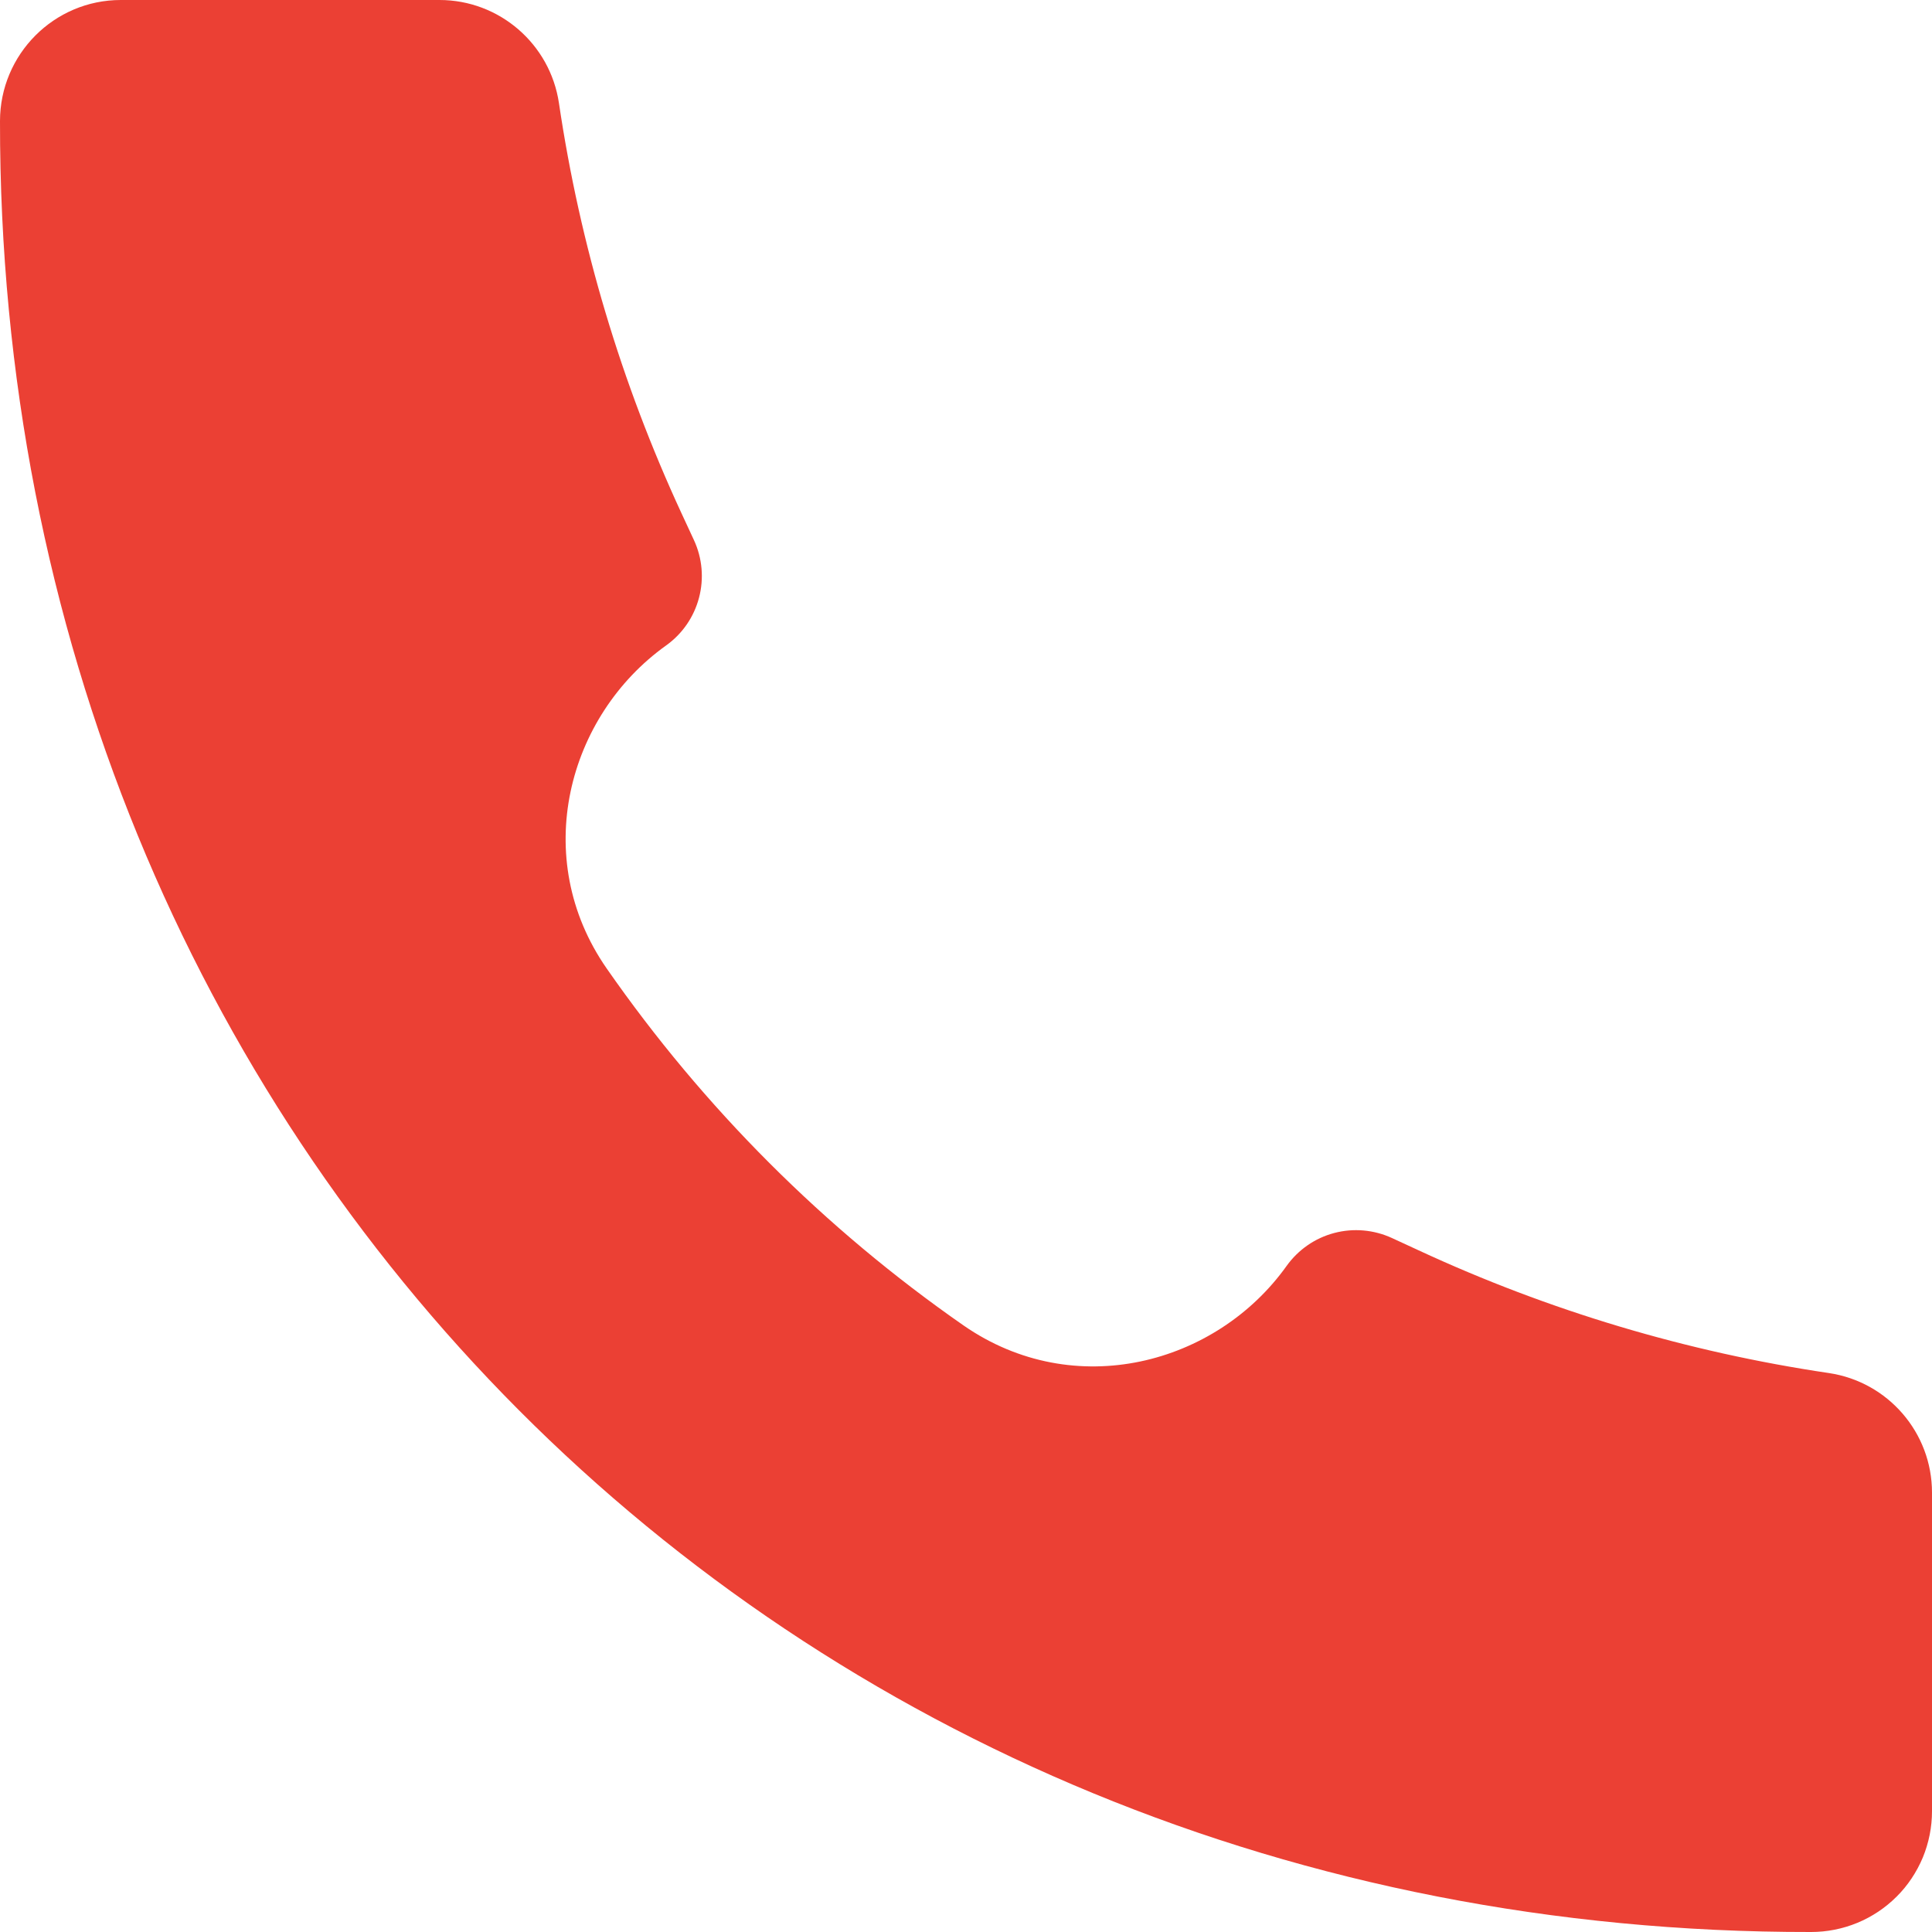
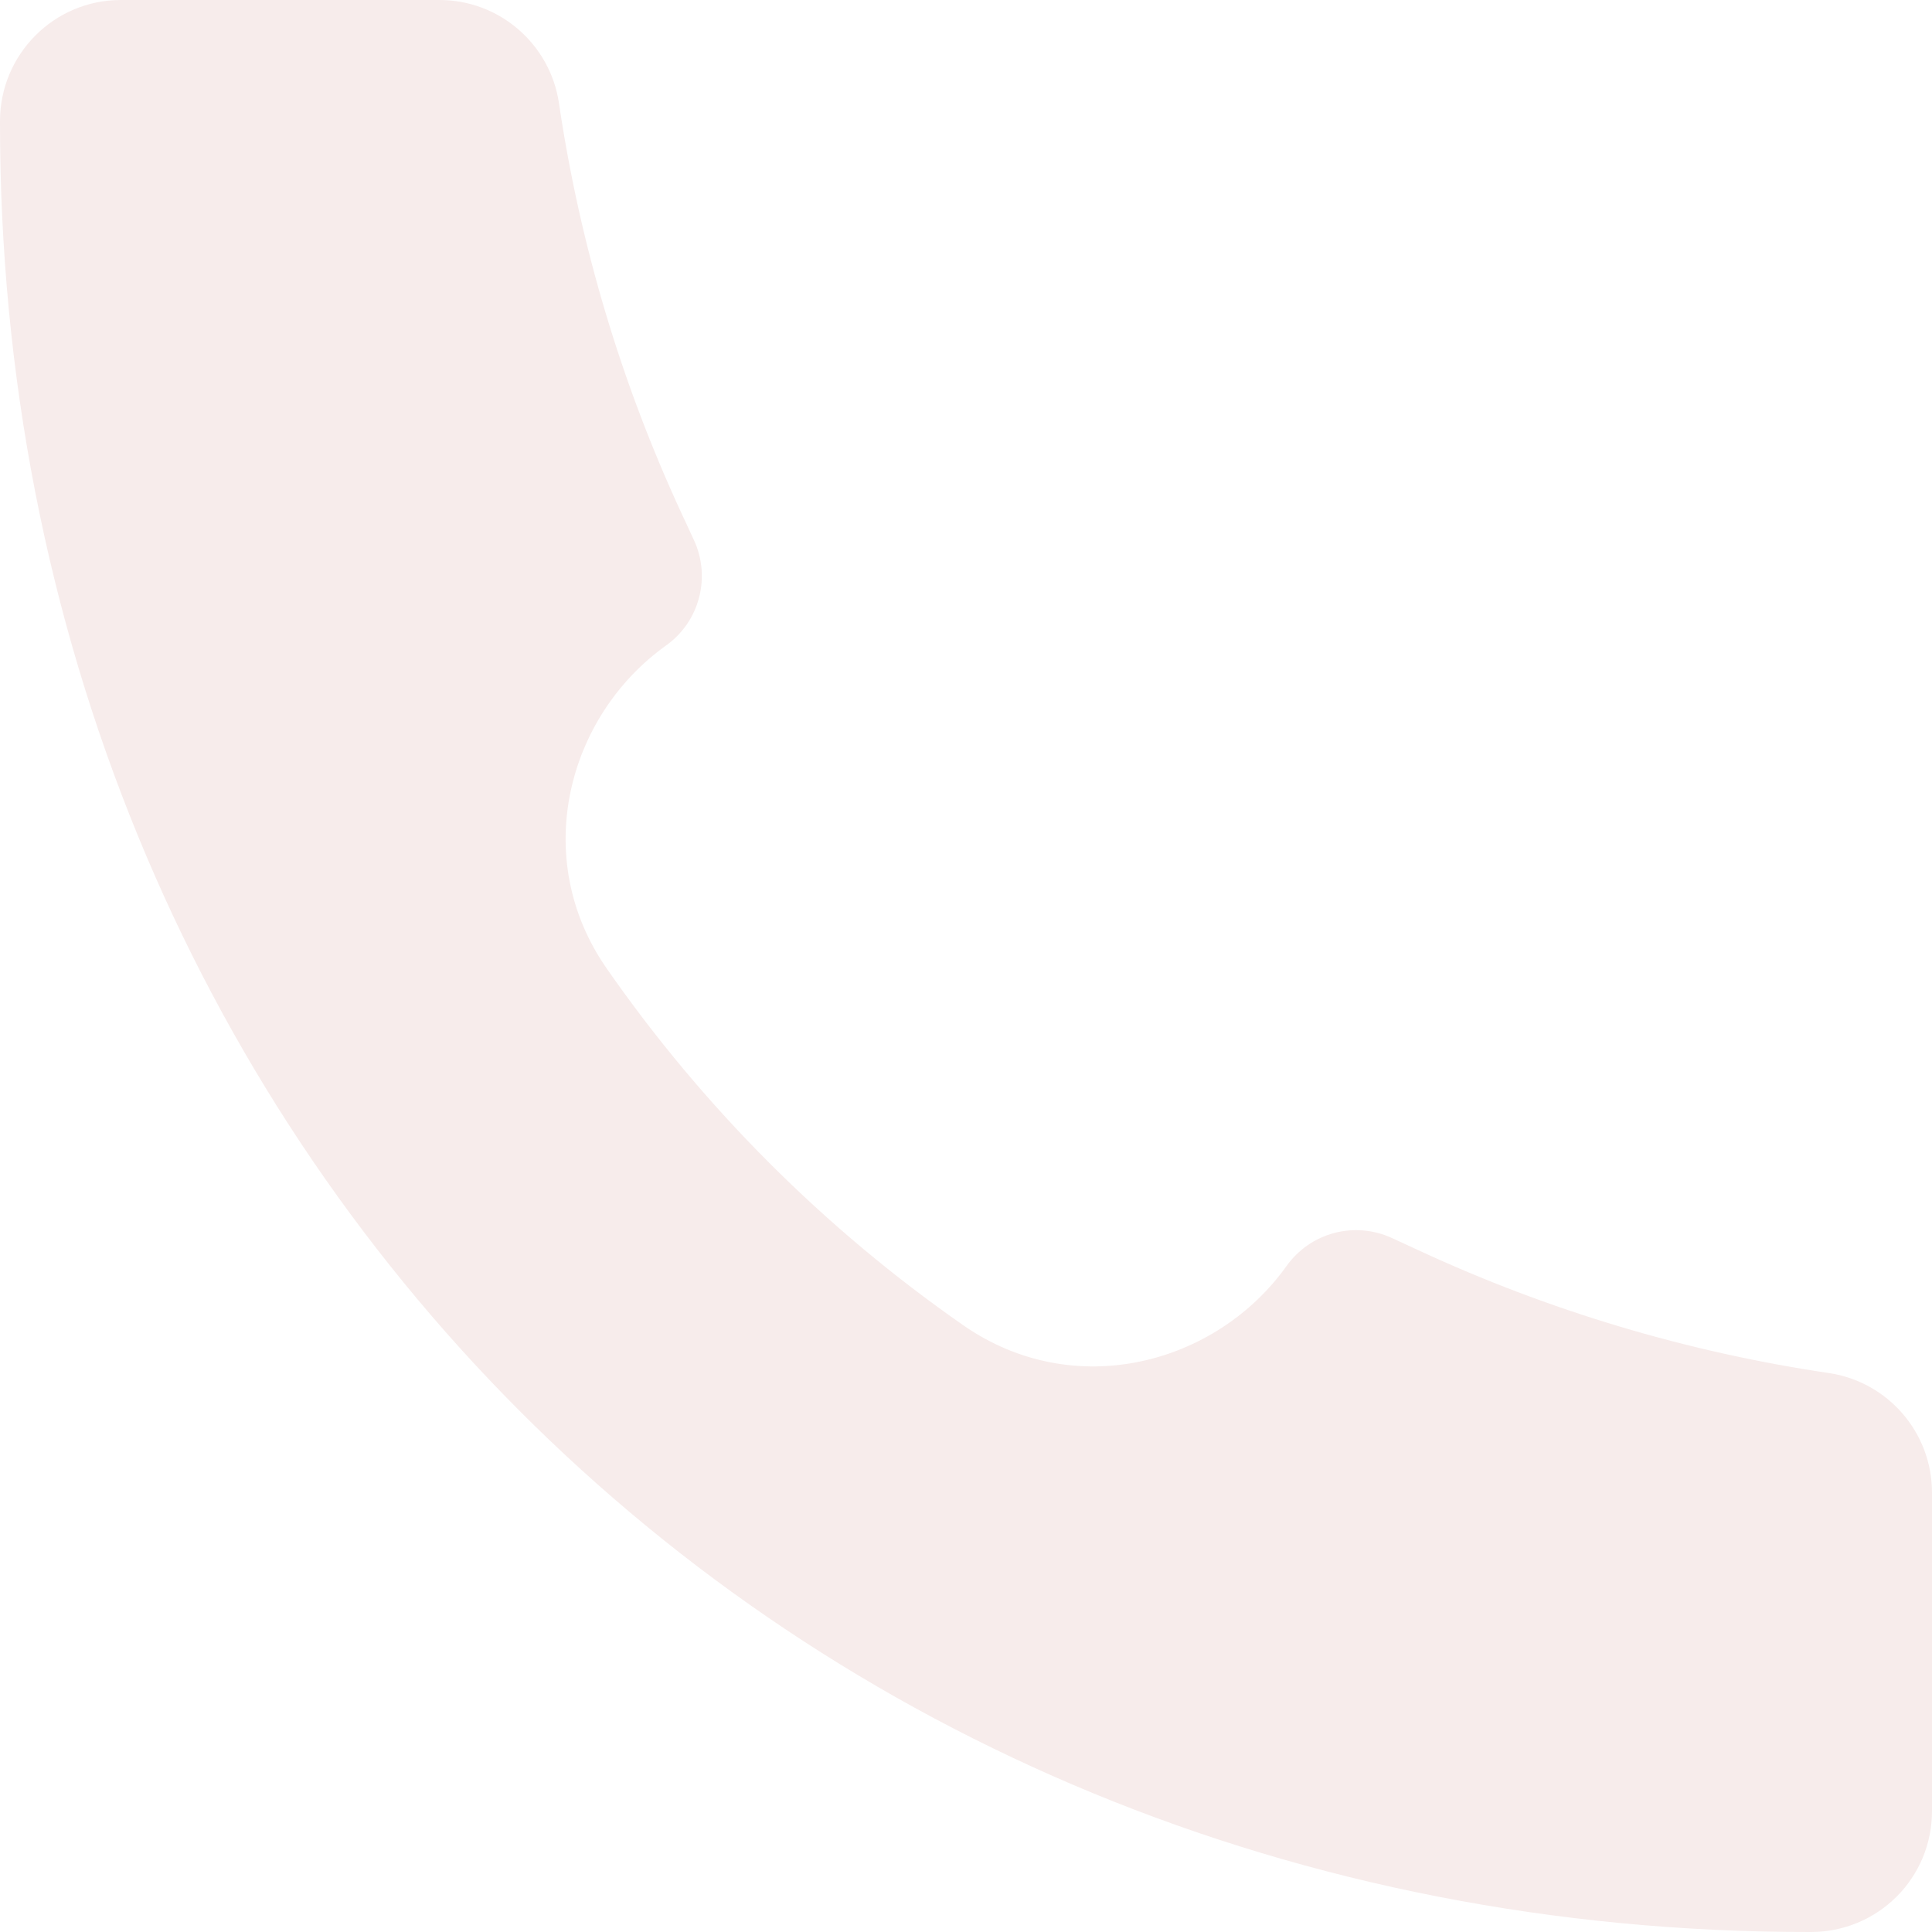
<svg xmlns="http://www.w3.org/2000/svg" width="16" height="16" viewBox="0 0 16 16" fill="none">
-   <path d="M14.997 16C6.466 16.012 -0.009 9.46 1.7413e-06 1.003C1.7413e-06 0.45 0.448 0 1 0H3.64C4.135 0 4.556 0.364 4.629 0.854C4.803 2.029 5.145 3.173 5.644 4.251L5.747 4.473C5.816 4.622 5.831 4.791 5.789 4.95C5.747 5.11 5.651 5.249 5.517 5.345C4.699 5.929 4.387 7.104 5.024 8.02C5.826 9.173 6.827 10.175 7.98 10.977C8.897 11.613 10.072 11.301 10.655 10.484C10.751 10.35 10.89 10.253 11.05 10.211C11.209 10.169 11.378 10.184 11.528 10.253L11.749 10.355C12.827 10.855 13.971 11.197 15.146 11.371C15.636 11.444 16 11.865 16 12.361V15C16 15.131 15.974 15.261 15.924 15.383C15.873 15.504 15.8 15.615 15.707 15.707C15.614 15.8 15.503 15.874 15.382 15.924C15.261 15.974 15.13 16 14.999 16H14.997Z" fill="#eb4034" />
+   <path d="M14.997 16C6.466 16.012 -0.009 9.46 1.7413e-06 1.003C1.7413e-06 0.45 0.448 0 1 0H3.64C4.135 0 4.556 0.364 4.629 0.854C4.803 2.029 5.145 3.173 5.644 4.251L5.747 4.473C5.816 4.622 5.831 4.791 5.789 4.95C5.747 5.11 5.651 5.249 5.517 5.345C4.699 5.929 4.387 7.104 5.024 8.02C5.826 9.173 6.827 10.175 7.98 10.977C8.897 11.613 10.072 11.301 10.655 10.484C10.751 10.35 10.89 10.253 11.05 10.211C11.209 10.169 11.378 10.184 11.528 10.253L11.749 10.355C12.827 10.855 13.971 11.197 15.146 11.371C15.636 11.444 16 11.865 16 12.361V15C16 15.131 15.974 15.261 15.924 15.383C15.873 15.504 15.8 15.615 15.707 15.707C15.614 15.8 15.503 15.874 15.382 15.924C15.261 15.974 15.13 16 14.999 16H14.997Z" fill="#f7eceb" />
</svg>
